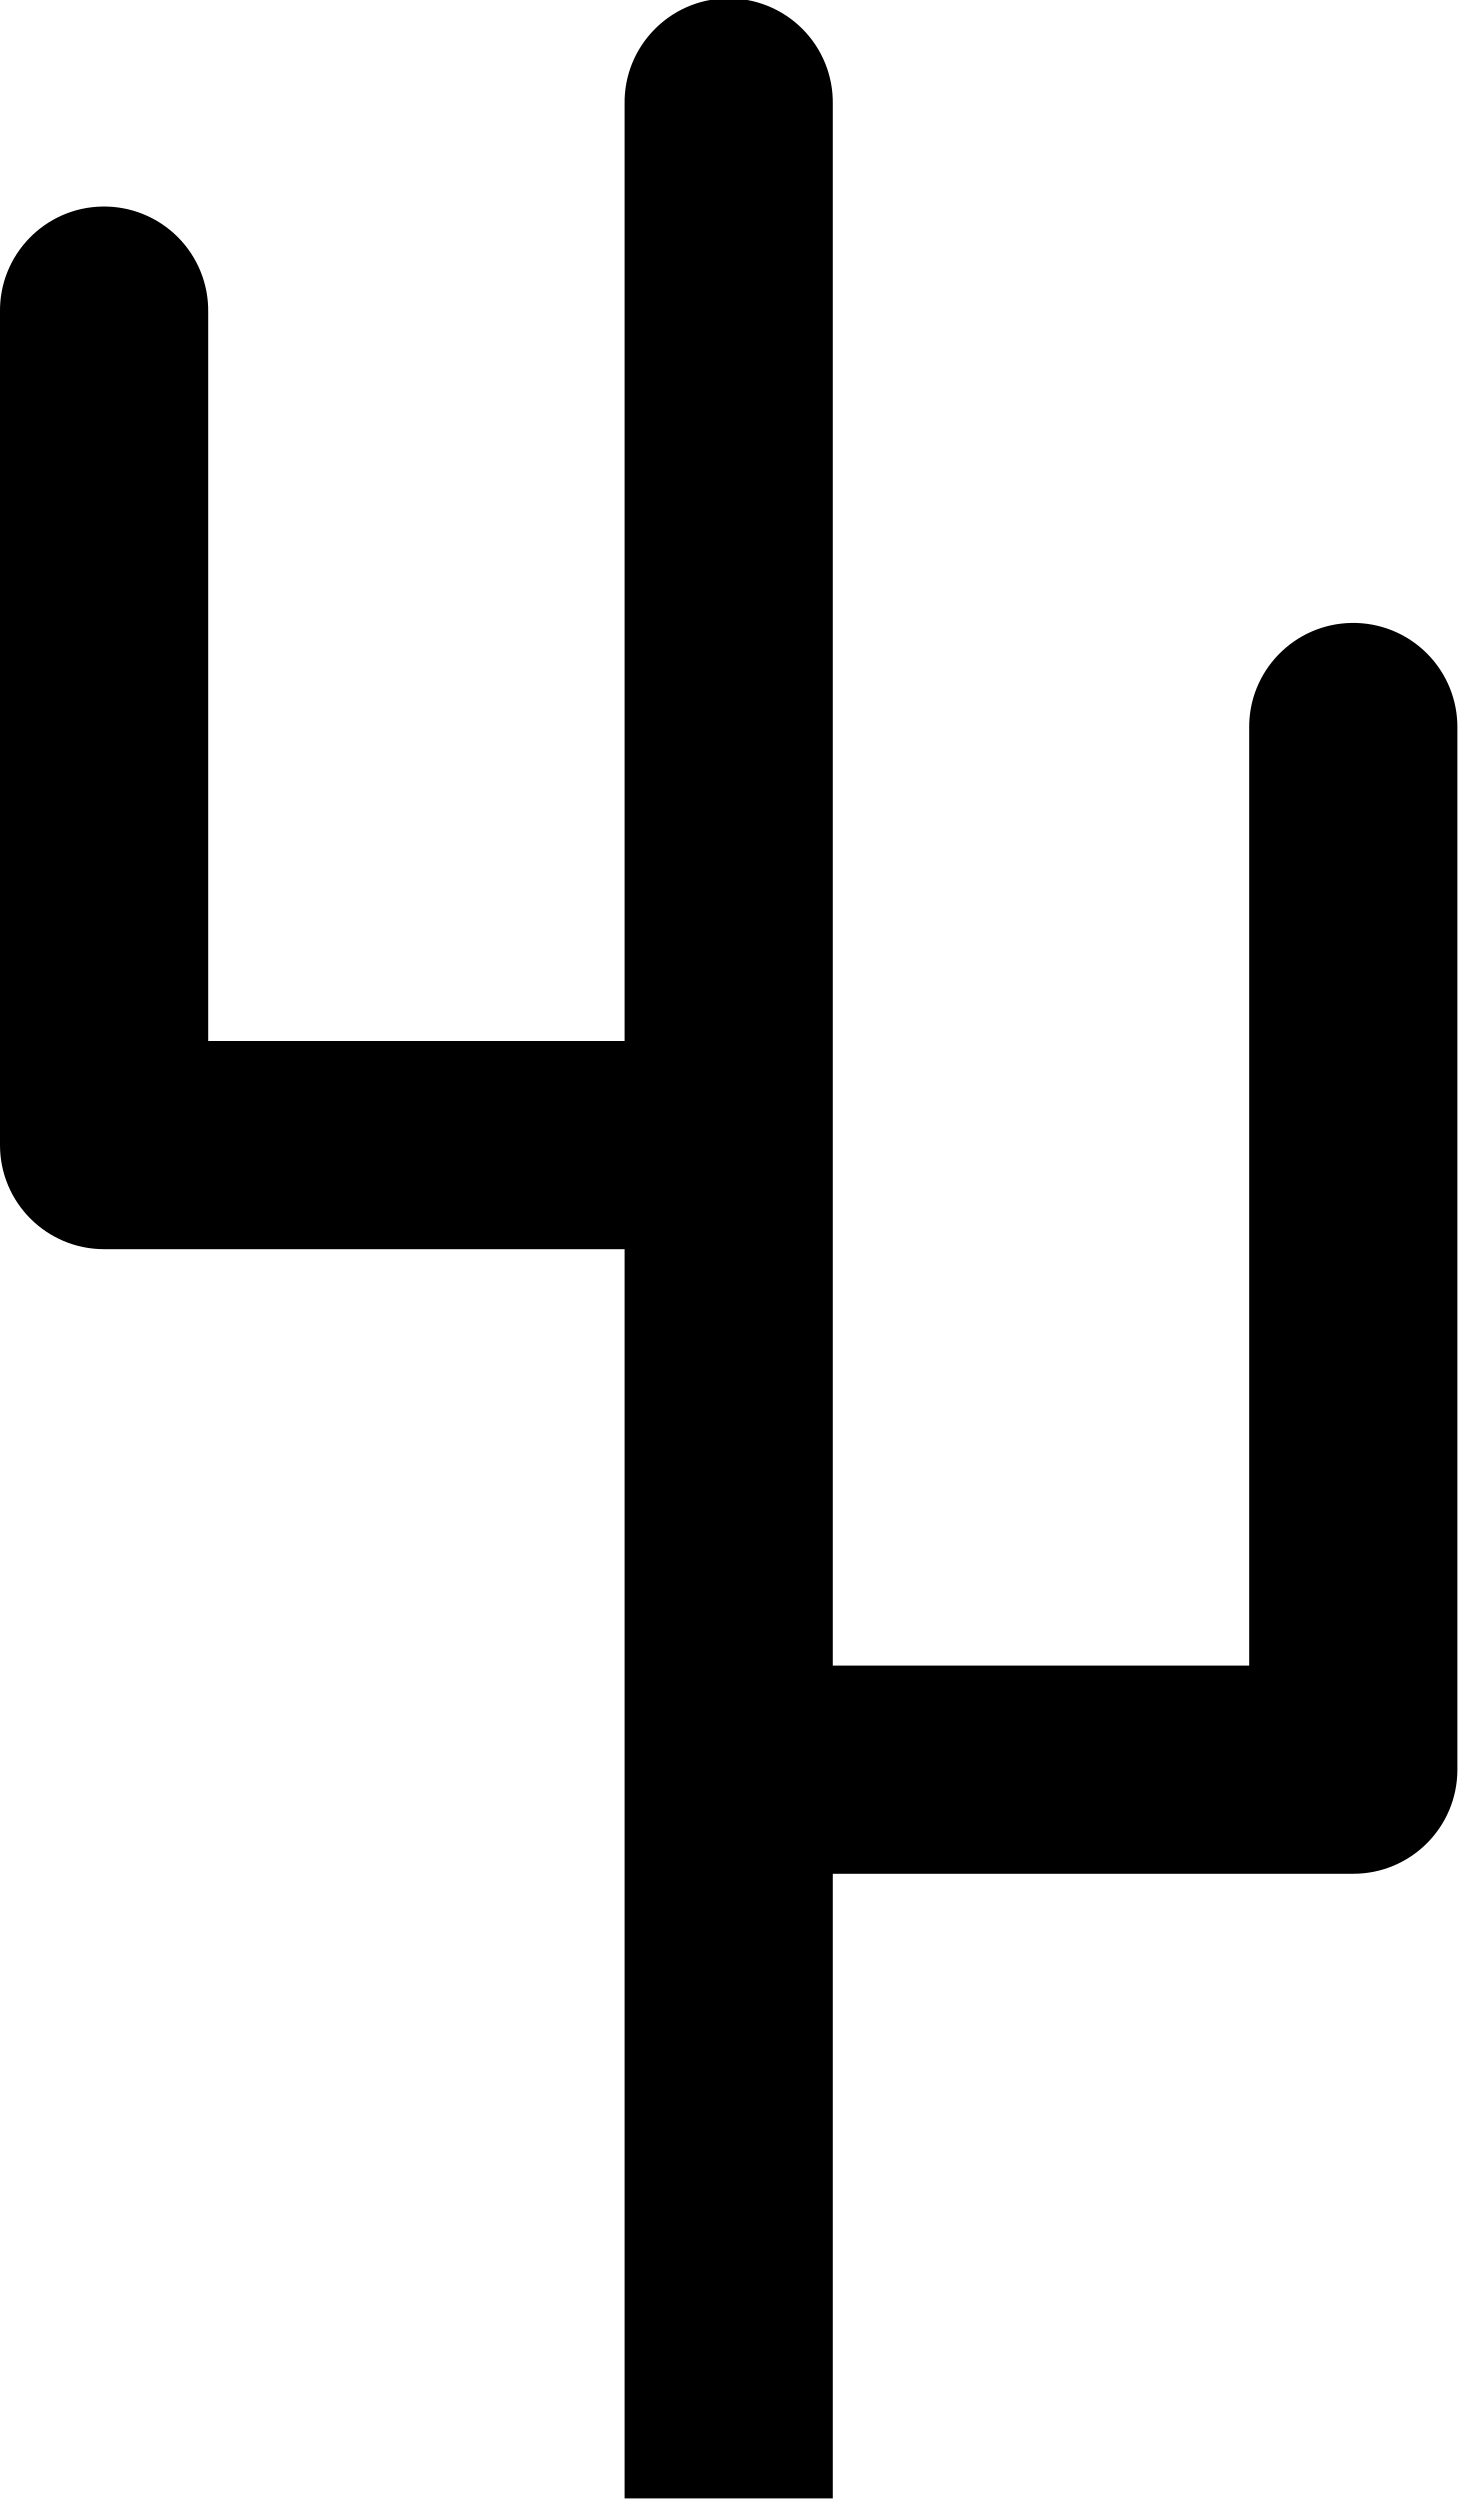
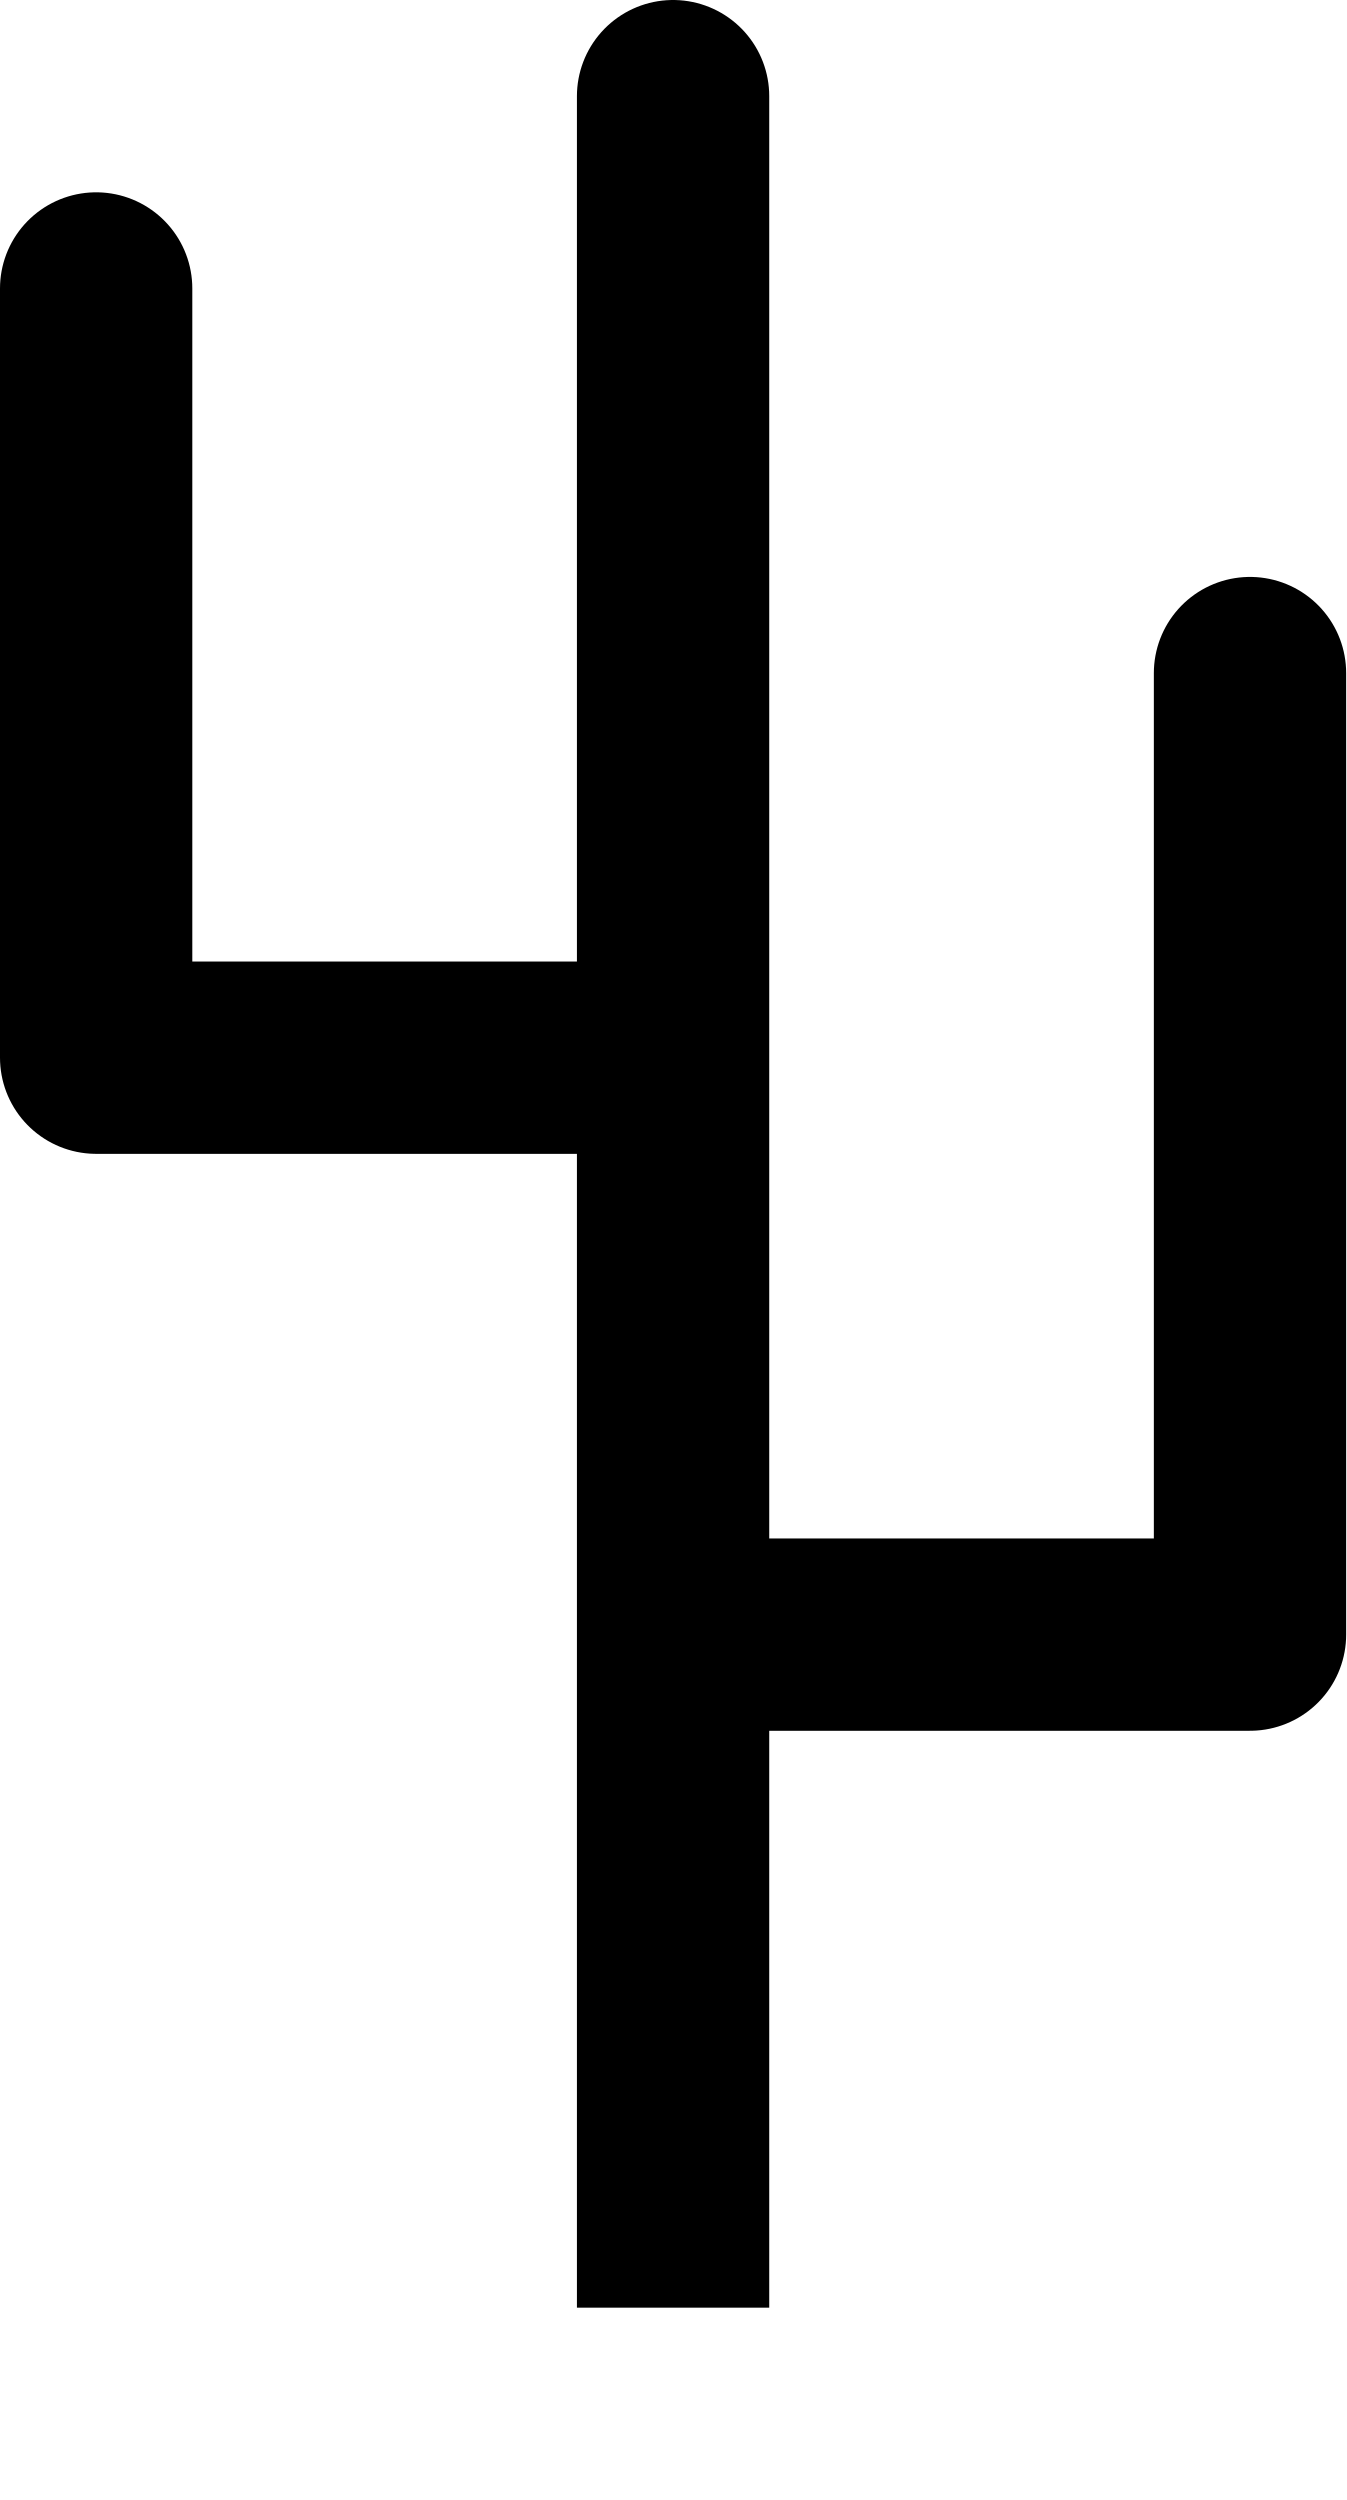
- <svg xmlns="http://www.w3.org/2000/svg" version="1.1" id="svg2">
-   <path d="M 3.492 -0.008 A 0.5 0.5 0 0 0 3 0.5 L 3 5 L 1 5 L 1 1.5 A 0.5 0.5 0 0 0 0.492 0.992 A 0.5 0.5 0 0 0 0 1.5 L 0 5.5 A 0.5 0.5 0 0 0 0.5 6 L 3 6 L 3 8 L 3 12 L 4 12 L 4 9 L 6.5 9 A 0.5 0.5 0 0 0 7 8.5 L 7 3.5 A 0.5 0.5 0 0 0 6.492 2.992 A 0.5 0.5 0 0 0 6 3.5 L 6 8 L 4 8 L 4 1 L 4 0.5 A 0.5 0.5 0 0 0 3.492 -0.008 z " />
+ <svg xmlns="http://www.w3.org/2000/svg" version="1.1" width="70" height="130" viewBox="0 0 7 13">
+   <path d="m.5,1.5 v4 m0,0 h3 m0,0 v6.5 v-11.5 m0,8 h3 m0,0 v-5" stroke="#000000" stroke-width="1" stroke-linecap="round" />
</svg>
